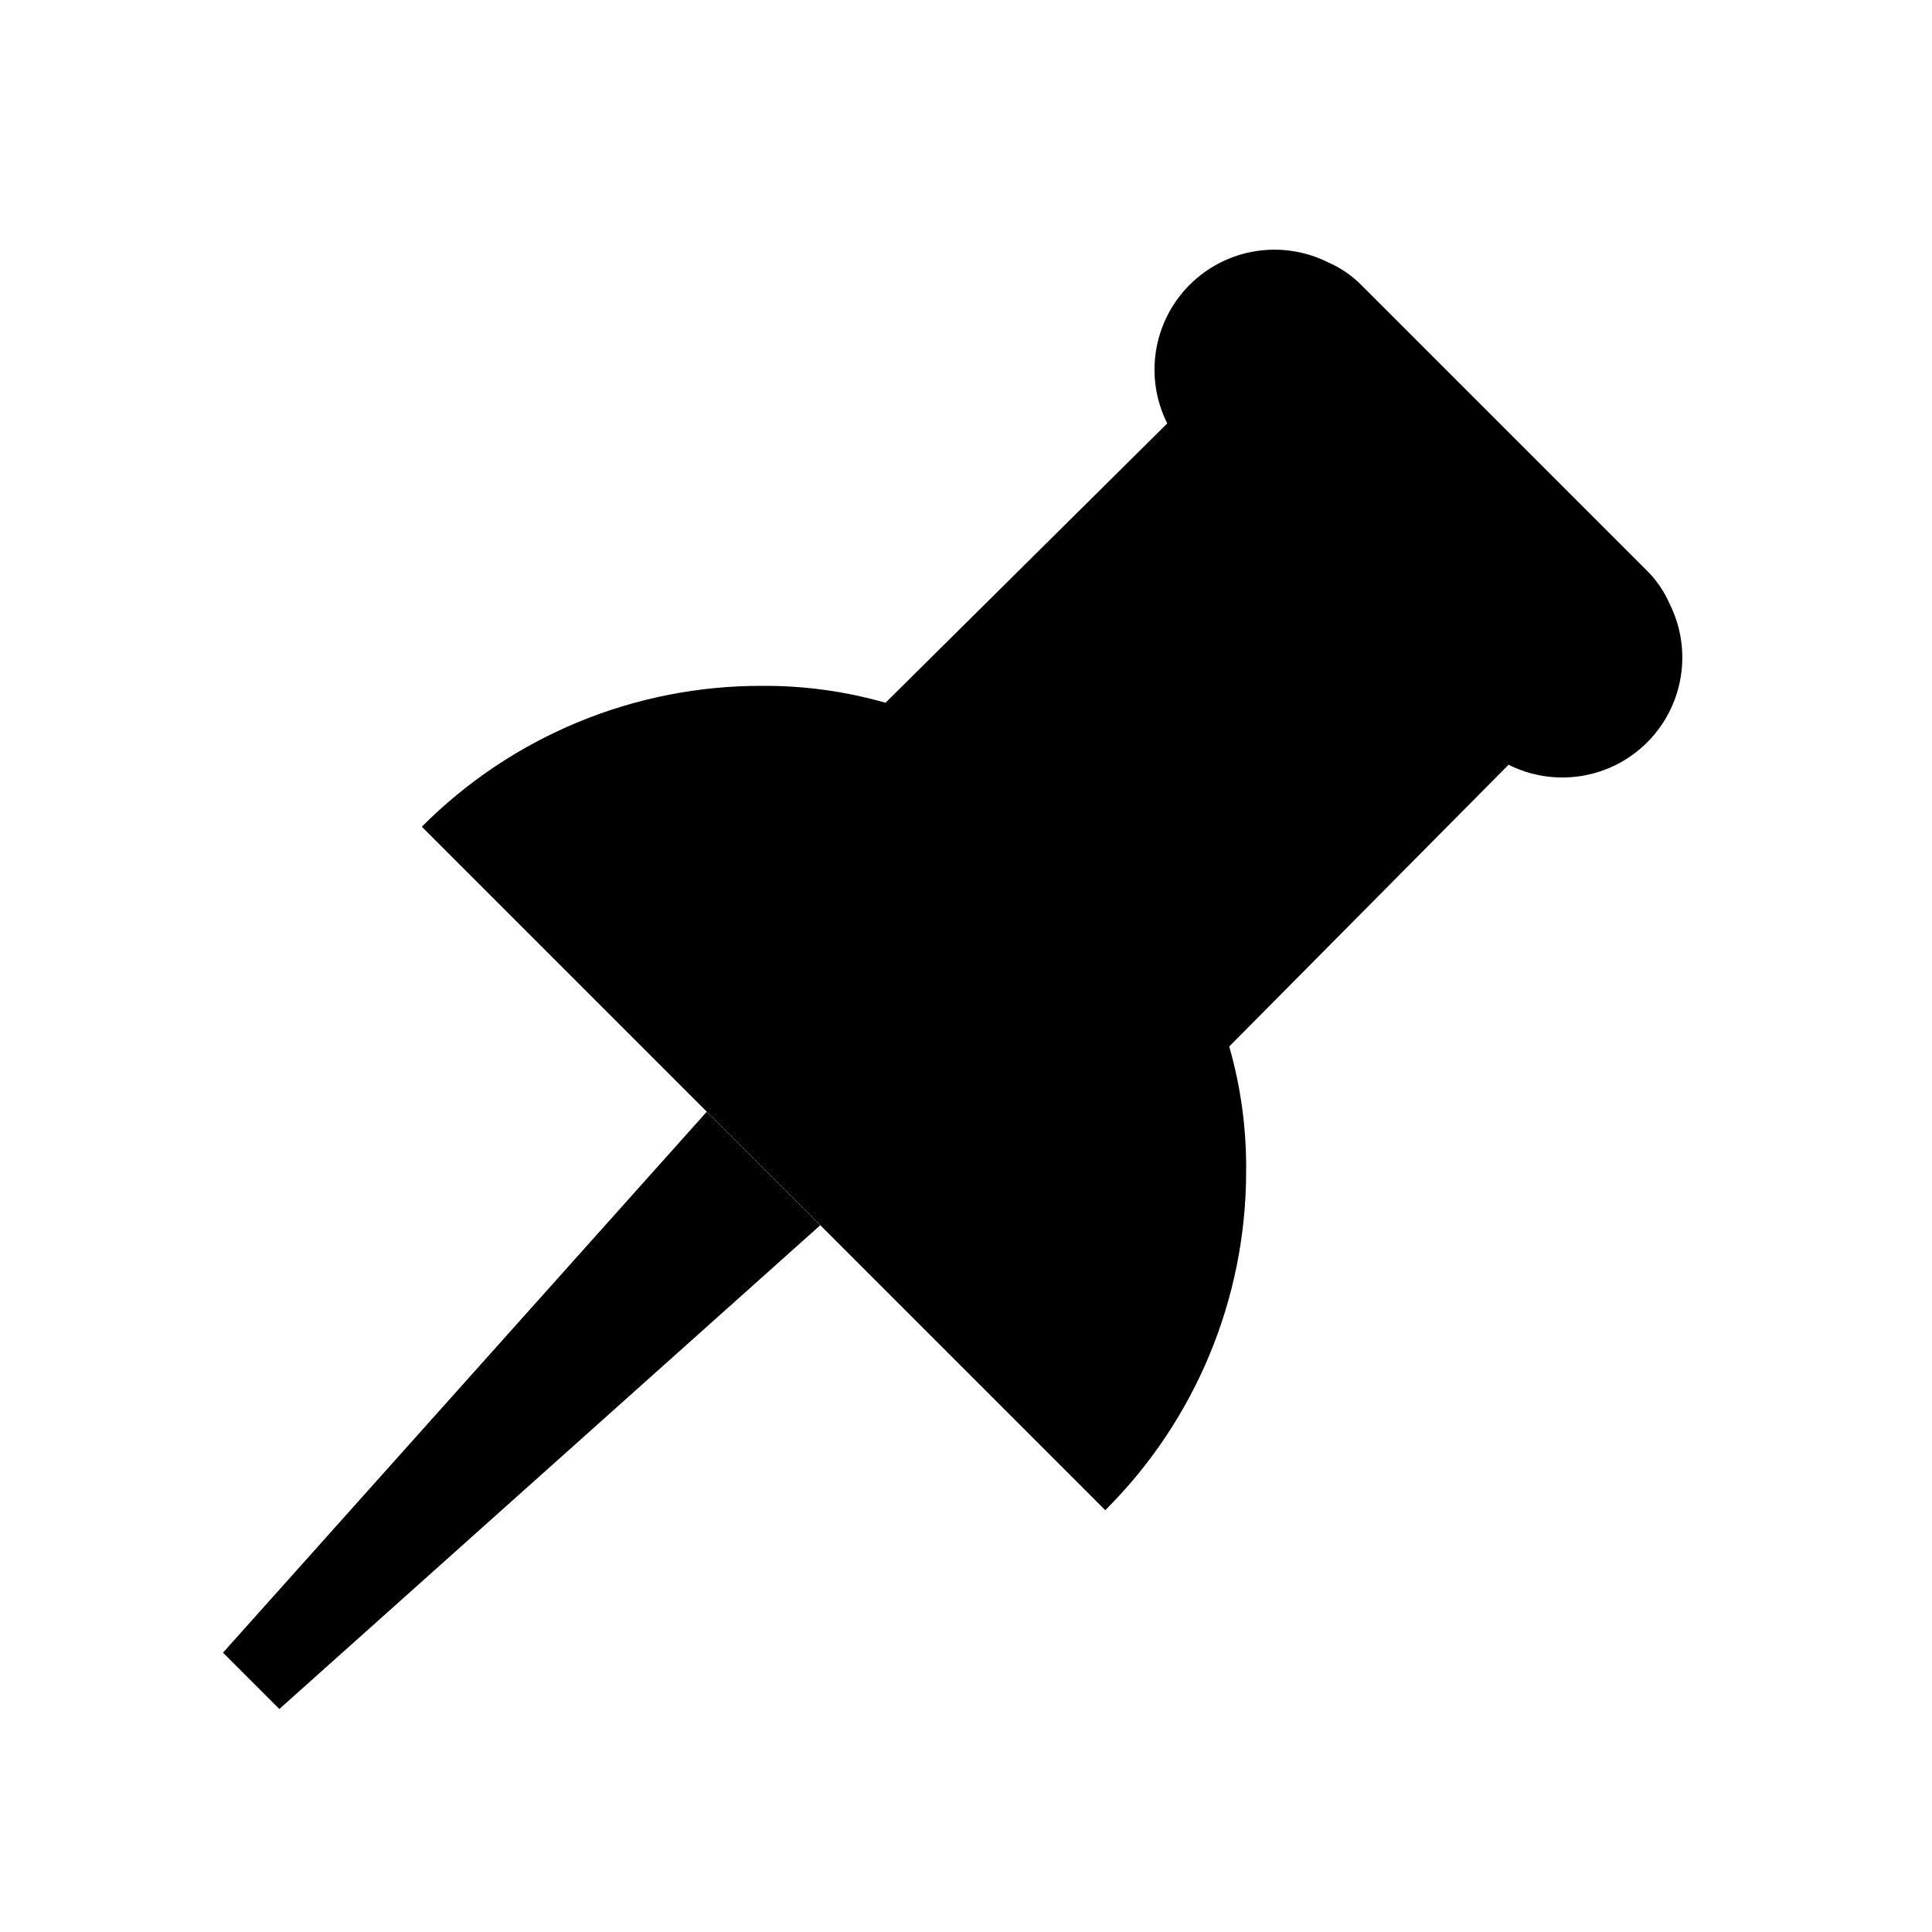
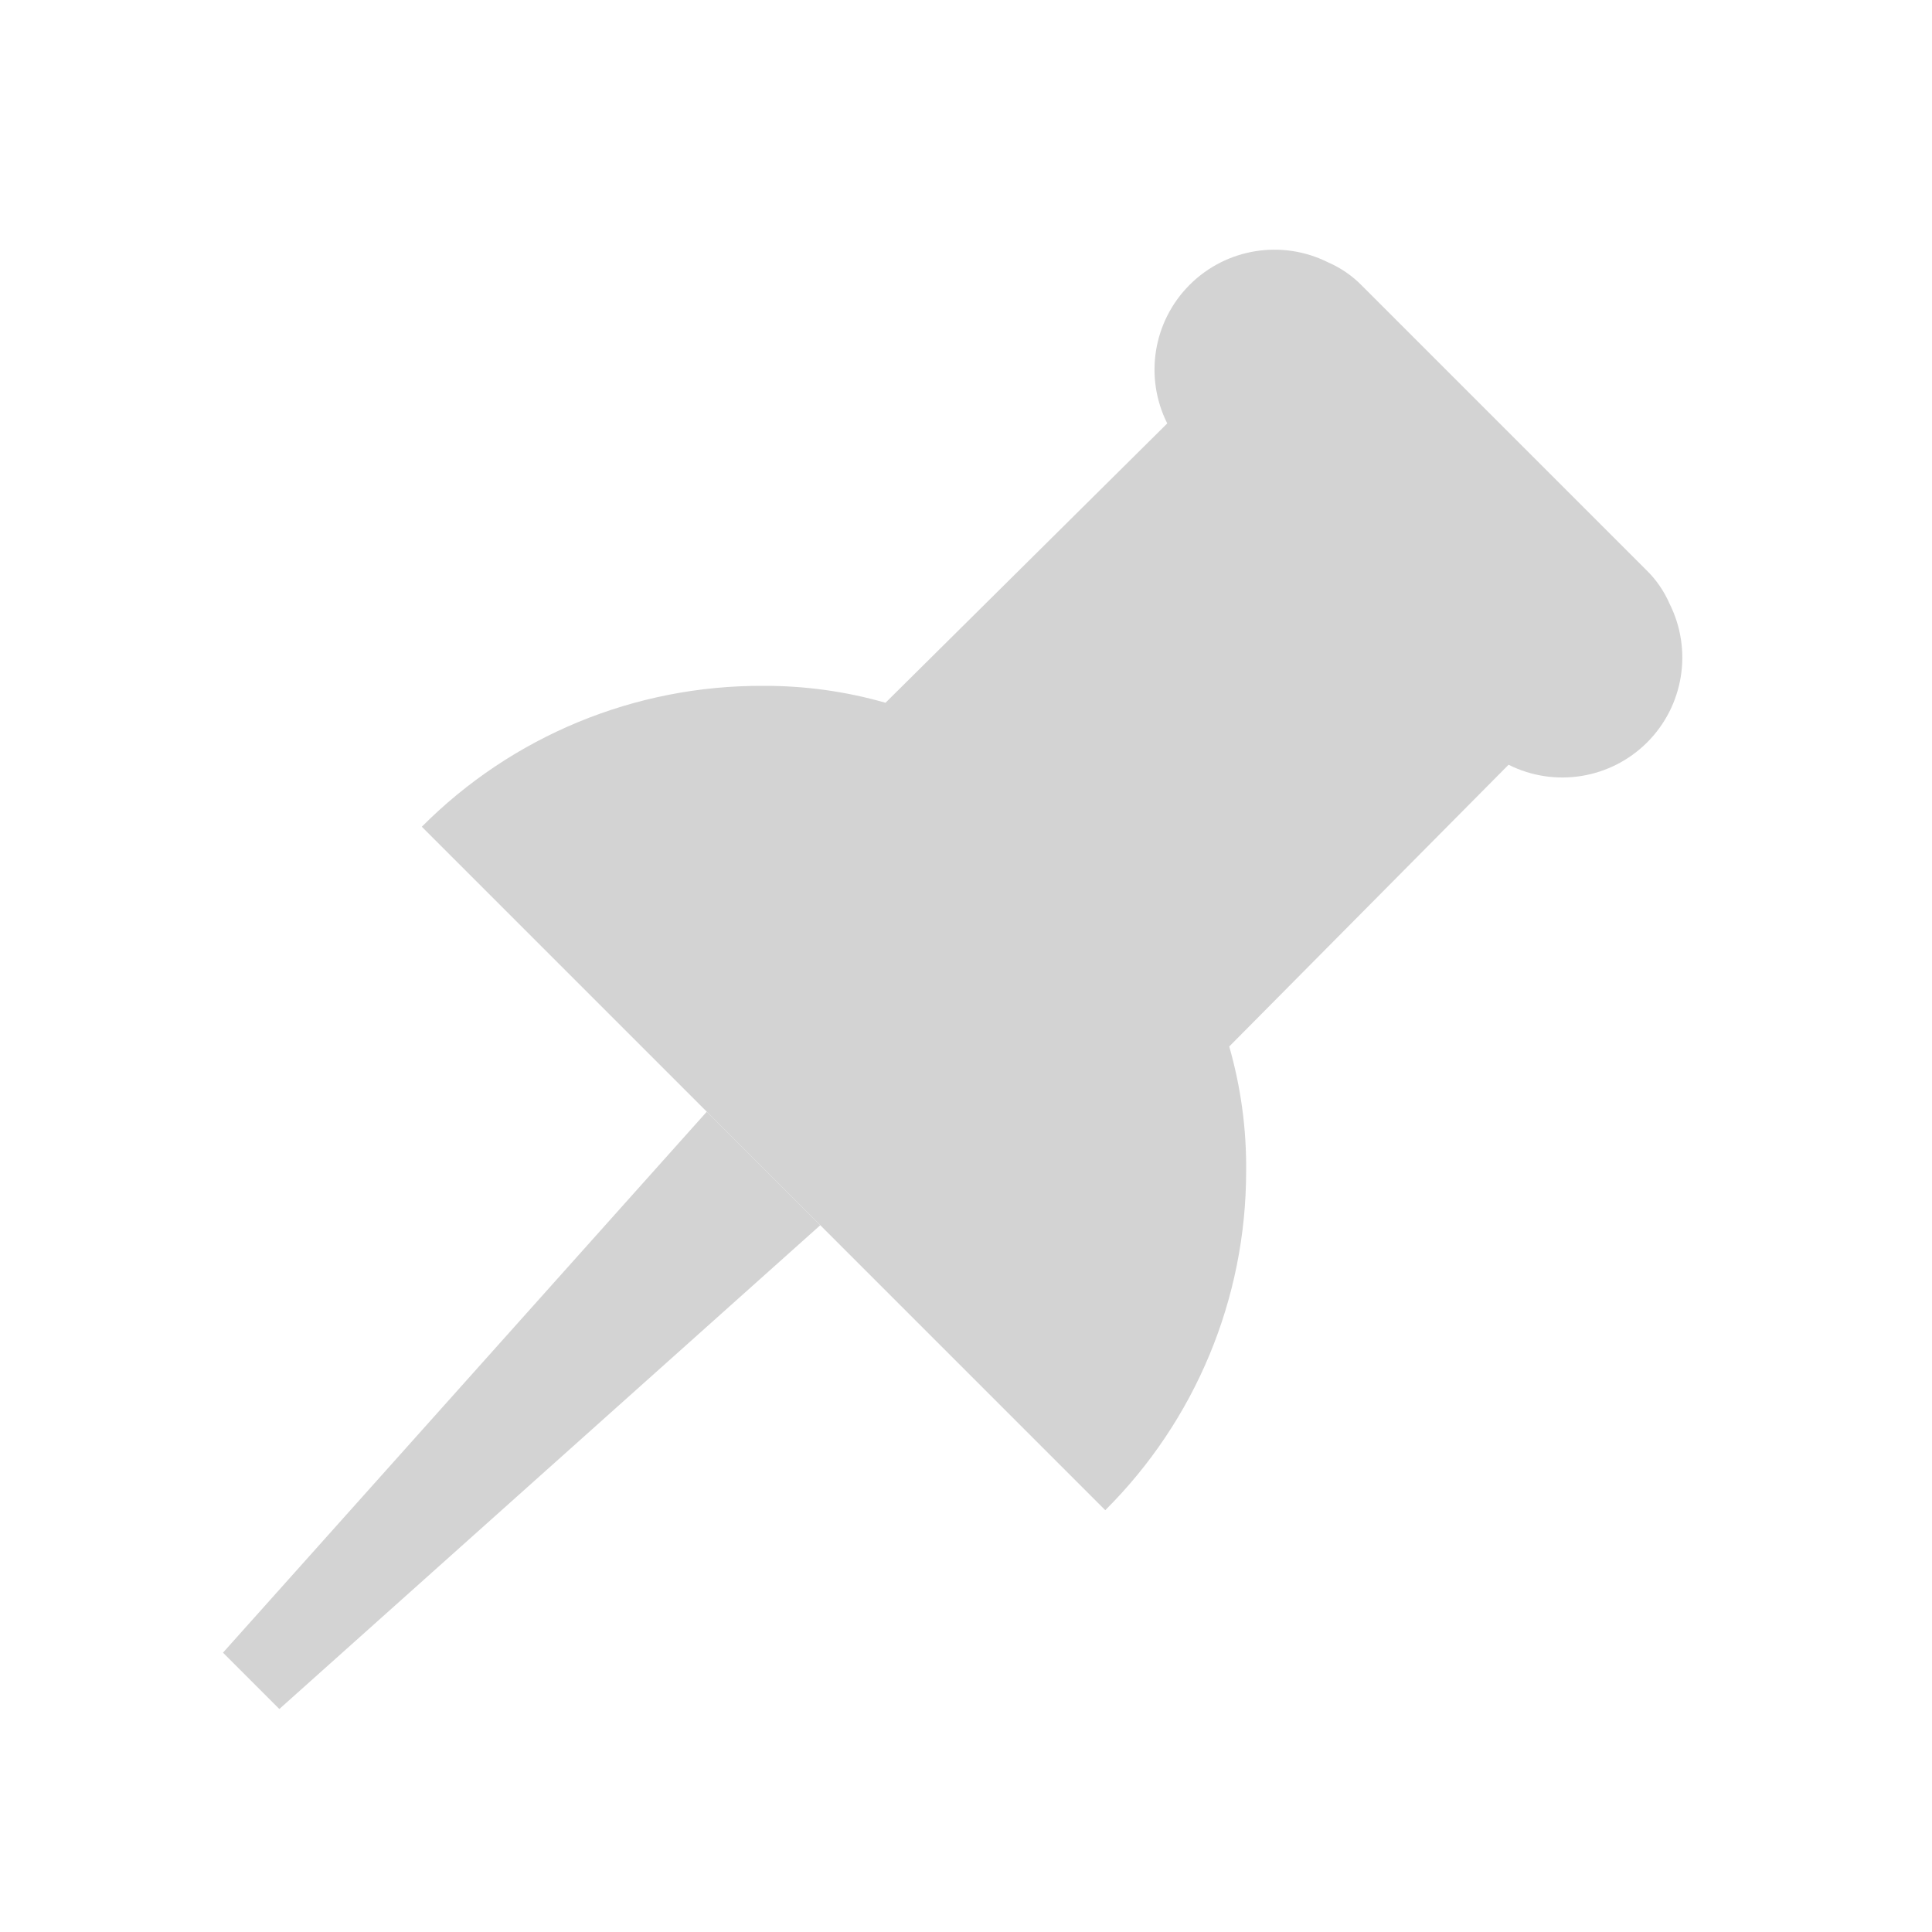
<svg xmlns="http://www.w3.org/2000/svg" viewBox="0 0 24 24">
-   <polygon class="pin-icon-poly" points="2.77 20.53 8.78 13.81 10.19 15.22 3.47 21.23 2.77 20.53 2.77 20.53" />
-   <path class="pin-icon-path" d="M13.73,18.76,5.24,10.27A5.94,5.94,0,0,1,9.48,8.52,5.42,5.42,0,0,1,11,8.73L14.5,5.26a1.49,1.49,0,0,1,2-2,1.32,1.32,0,0,1,.42.29l3.53,3.53a1.32,1.32,0,0,1,.29.42,1.49,1.49,0,0,1-2,2L15.27,13a5.42,5.42,0,0,1,.21,1.55A5.94,5.94,0,0,1,13.73,18.76Z" />
+   <polygon class="pin-icon-poly" points="2.77 20.53 8.78 13.81 10.19 15.22 3.47 21.23 2.77 20.53 2.77 20.53" fill="#D3D3D3" />
+   <path class="pin-icon-path" d="M13.73,18.76,5.24,10.27A5.94,5.94,0,0,1,9.48,8.52,5.42,5.42,0,0,1,11,8.73L14.5,5.26a1.49,1.49,0,0,1,2-2,1.32,1.32,0,0,1,.42.29l3.53,3.53a1.32,1.32,0,0,1,.29.42,1.49,1.49,0,0,1-2,2L15.27,13a5.42,5.42,0,0,1,.21,1.55A5.94,5.94,0,0,1,13.73,18.76Z" fill="#D3D3D3" />
</svg>
